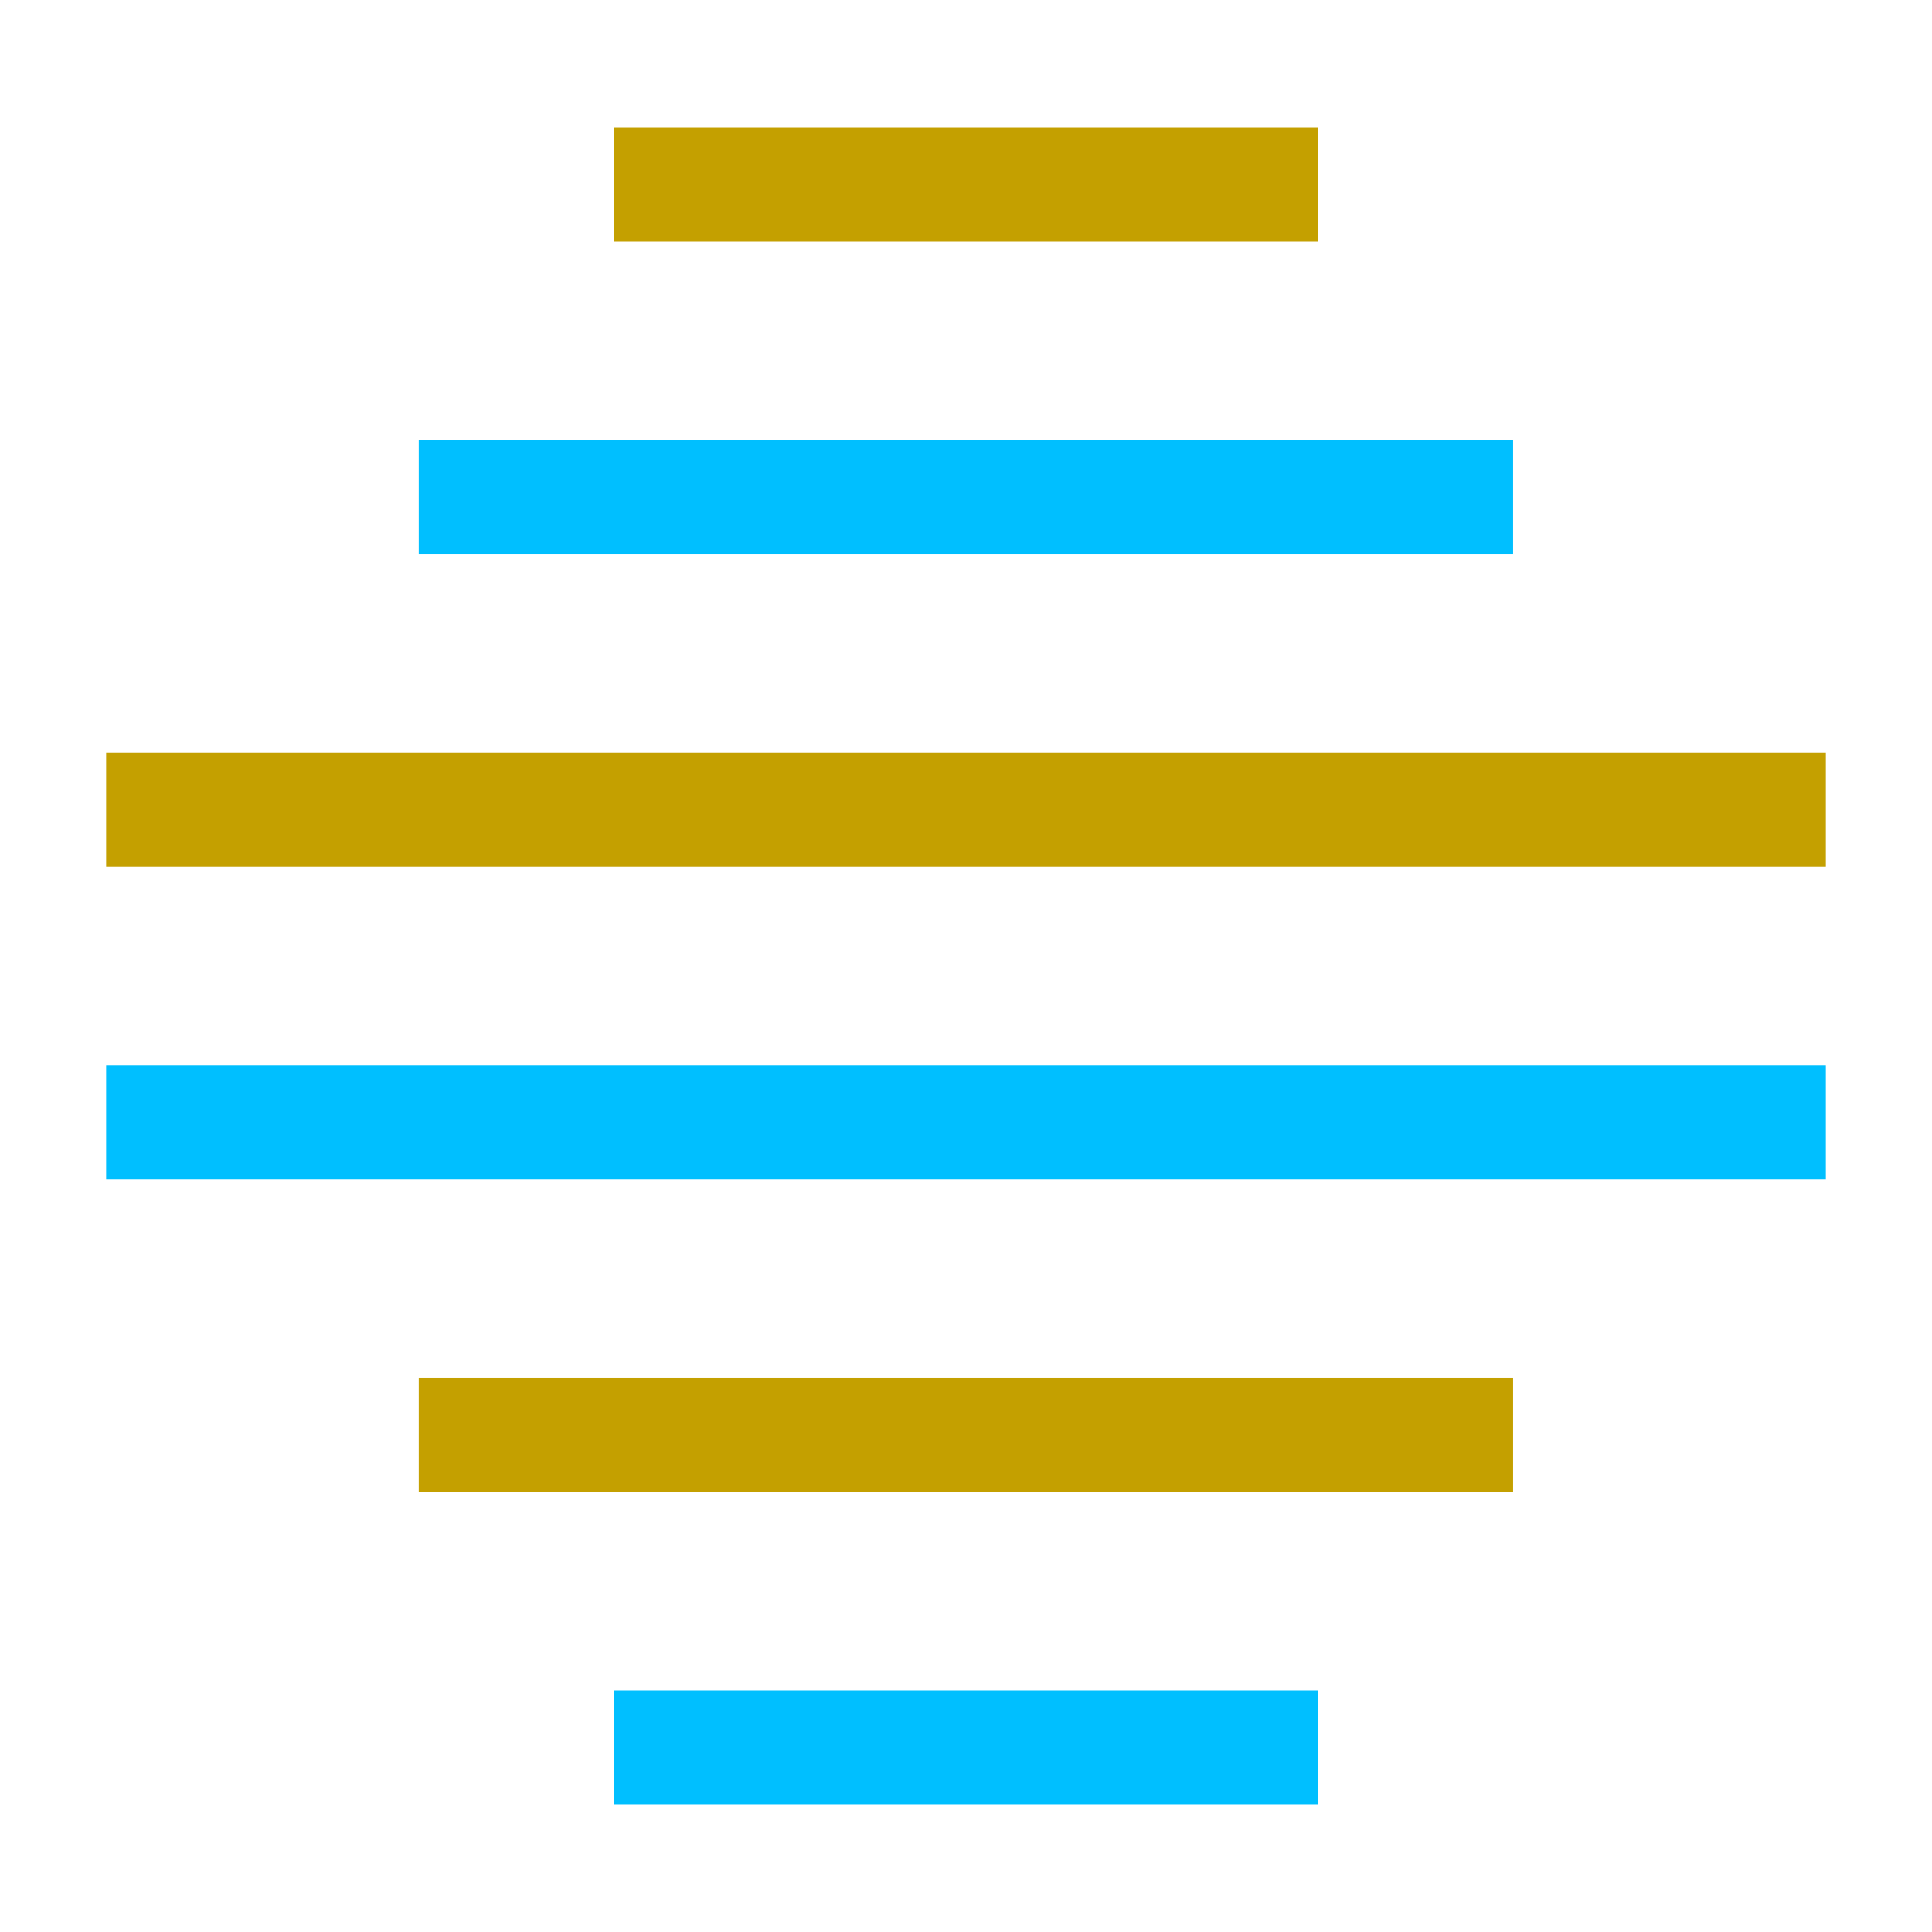
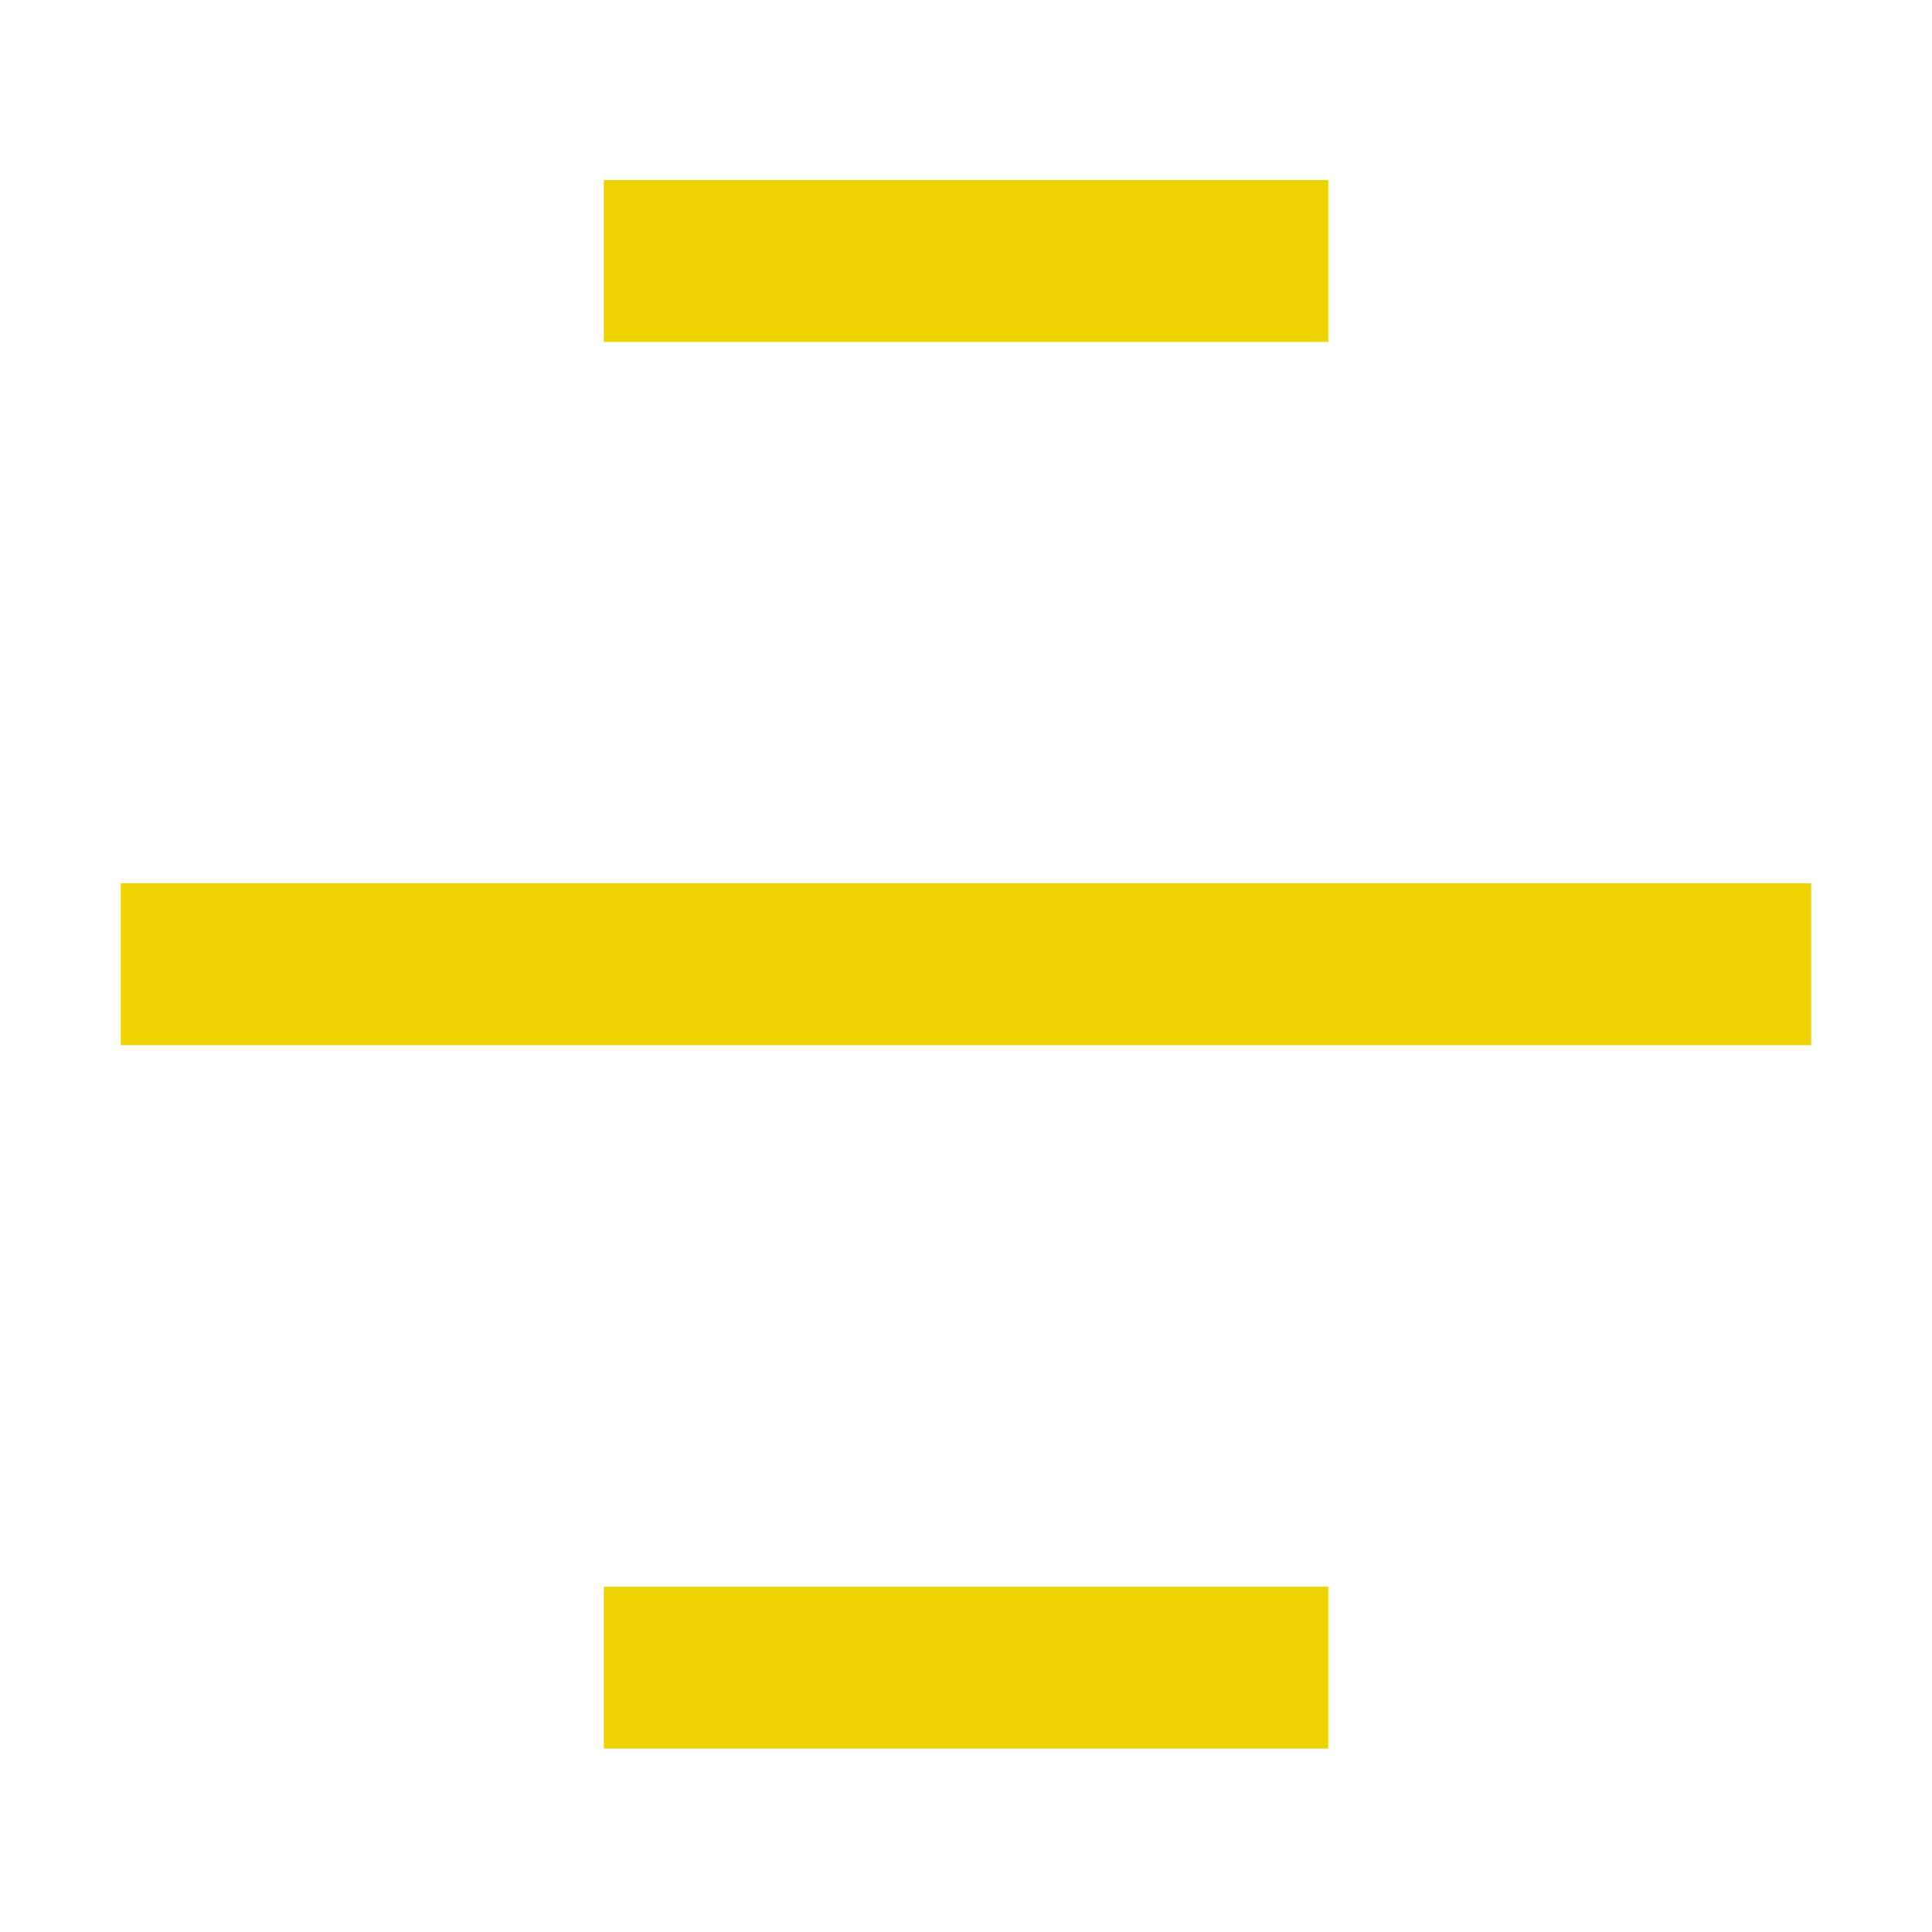
<svg xmlns="http://www.w3.org/2000/svg" xmlns:ns1="http://www.openswatchbook.org/uri/2009/osb" version="1" viewBox="0 0 16 16" enable-background="new 0 0 48 48" id="svg12" width="16" height="16">
  <defs id="defs16">
    <linearGradient id="linearGradient2260" ns1:paint="solid">
      <stop style="stop-color:#ff0000;stop-opacity:1;" offset="0" id="stop2258" />
    </linearGradient>
  </defs>
-   <rect style="opacity:1;fill:#c4a000;fill-opacity:1;stroke:none;stroke-width:0.725;stroke-linecap:square;stroke-linejoin:miter;stroke-miterlimit:4;stroke-dasharray:none;stroke-opacity:1" id="rect4495" width="5.826" height="0.947" x="5.087" y="1.053" />
-   <rect y="3.642" x="3.468" height="0.947" width="9.063" id="rect4497" style="opacity:1;fill:#00bfff;fill-opacity:1;stroke:none;stroke-width:0.904;stroke-linecap:square;stroke-linejoin:miter;stroke-miterlimit:4;stroke-dasharray:none;stroke-opacity:1" />
-   <rect style="opacity:1;fill:#c4a000;fill-opacity:1;stroke:none;stroke-width:1.133;stroke-linecap:square;stroke-linejoin:miter;stroke-miterlimit:4;stroke-dasharray:none;stroke-opacity:1" id="rect4499" width="14.242" height="0.947" x="0.879" y="6.232" />
-   <rect y="8.821" x="0.879" height="0.947" width="14.242" id="rect4501" style="opacity:1;fill:#00bfff;fill-opacity:1;stroke:none;stroke-width:1.133;stroke-linecap:square;stroke-linejoin:miter;stroke-miterlimit:4;stroke-dasharray:none;stroke-opacity:1" />
-   <rect style="opacity:1;fill:#c4a000;fill-opacity:1;stroke:none;stroke-width:0.904;stroke-linecap:square;stroke-linejoin:miter;stroke-miterlimit:4;stroke-dasharray:none;stroke-opacity:1" id="rect4503" width="9.063" height="0.947" x="3.468" y="11.411" />
-   <rect y="14" x="5.087" height="0.947" width="5.826" id="rect4505" style="opacity:1;fill:#00bfff;fill-opacity:1;stroke:none;stroke-width:0.725;stroke-linecap:square;stroke-linejoin:miter;stroke-miterlimit:4;stroke-dasharray:none;stroke-opacity:1" />
+   <rect style="opacity:1;fill:#edd400;fill-opacity:1;stroke:none;stroke-width:0.875;stroke-linecap:square;stroke-linejoin:miter;stroke-miterlimit:4;stroke-dasharray:none;stroke-opacity:1" id="rect4495" width="6" height="1.341" x="5" y="1.491" />
+   <rect y="13.14" x="5" height="1.341" width="6" id="rect821" style="opacity:1;fill:#edd400;fill-opacity:1;stroke:none;stroke-width:0.875;stroke-linecap:square;stroke-linejoin:miter;stroke-miterlimit:4;stroke-dasharray:none;stroke-opacity:1" />
+   <rect style="opacity:1;fill:#edd400;fill-opacity:1;stroke:none;stroke-width:1.337;stroke-linecap:square;stroke-linejoin:miter;stroke-miterlimit:4;stroke-dasharray:none;stroke-opacity:1" id="rect823" width="14" height="1.341" x="1" y="7.315" />
</svg>
